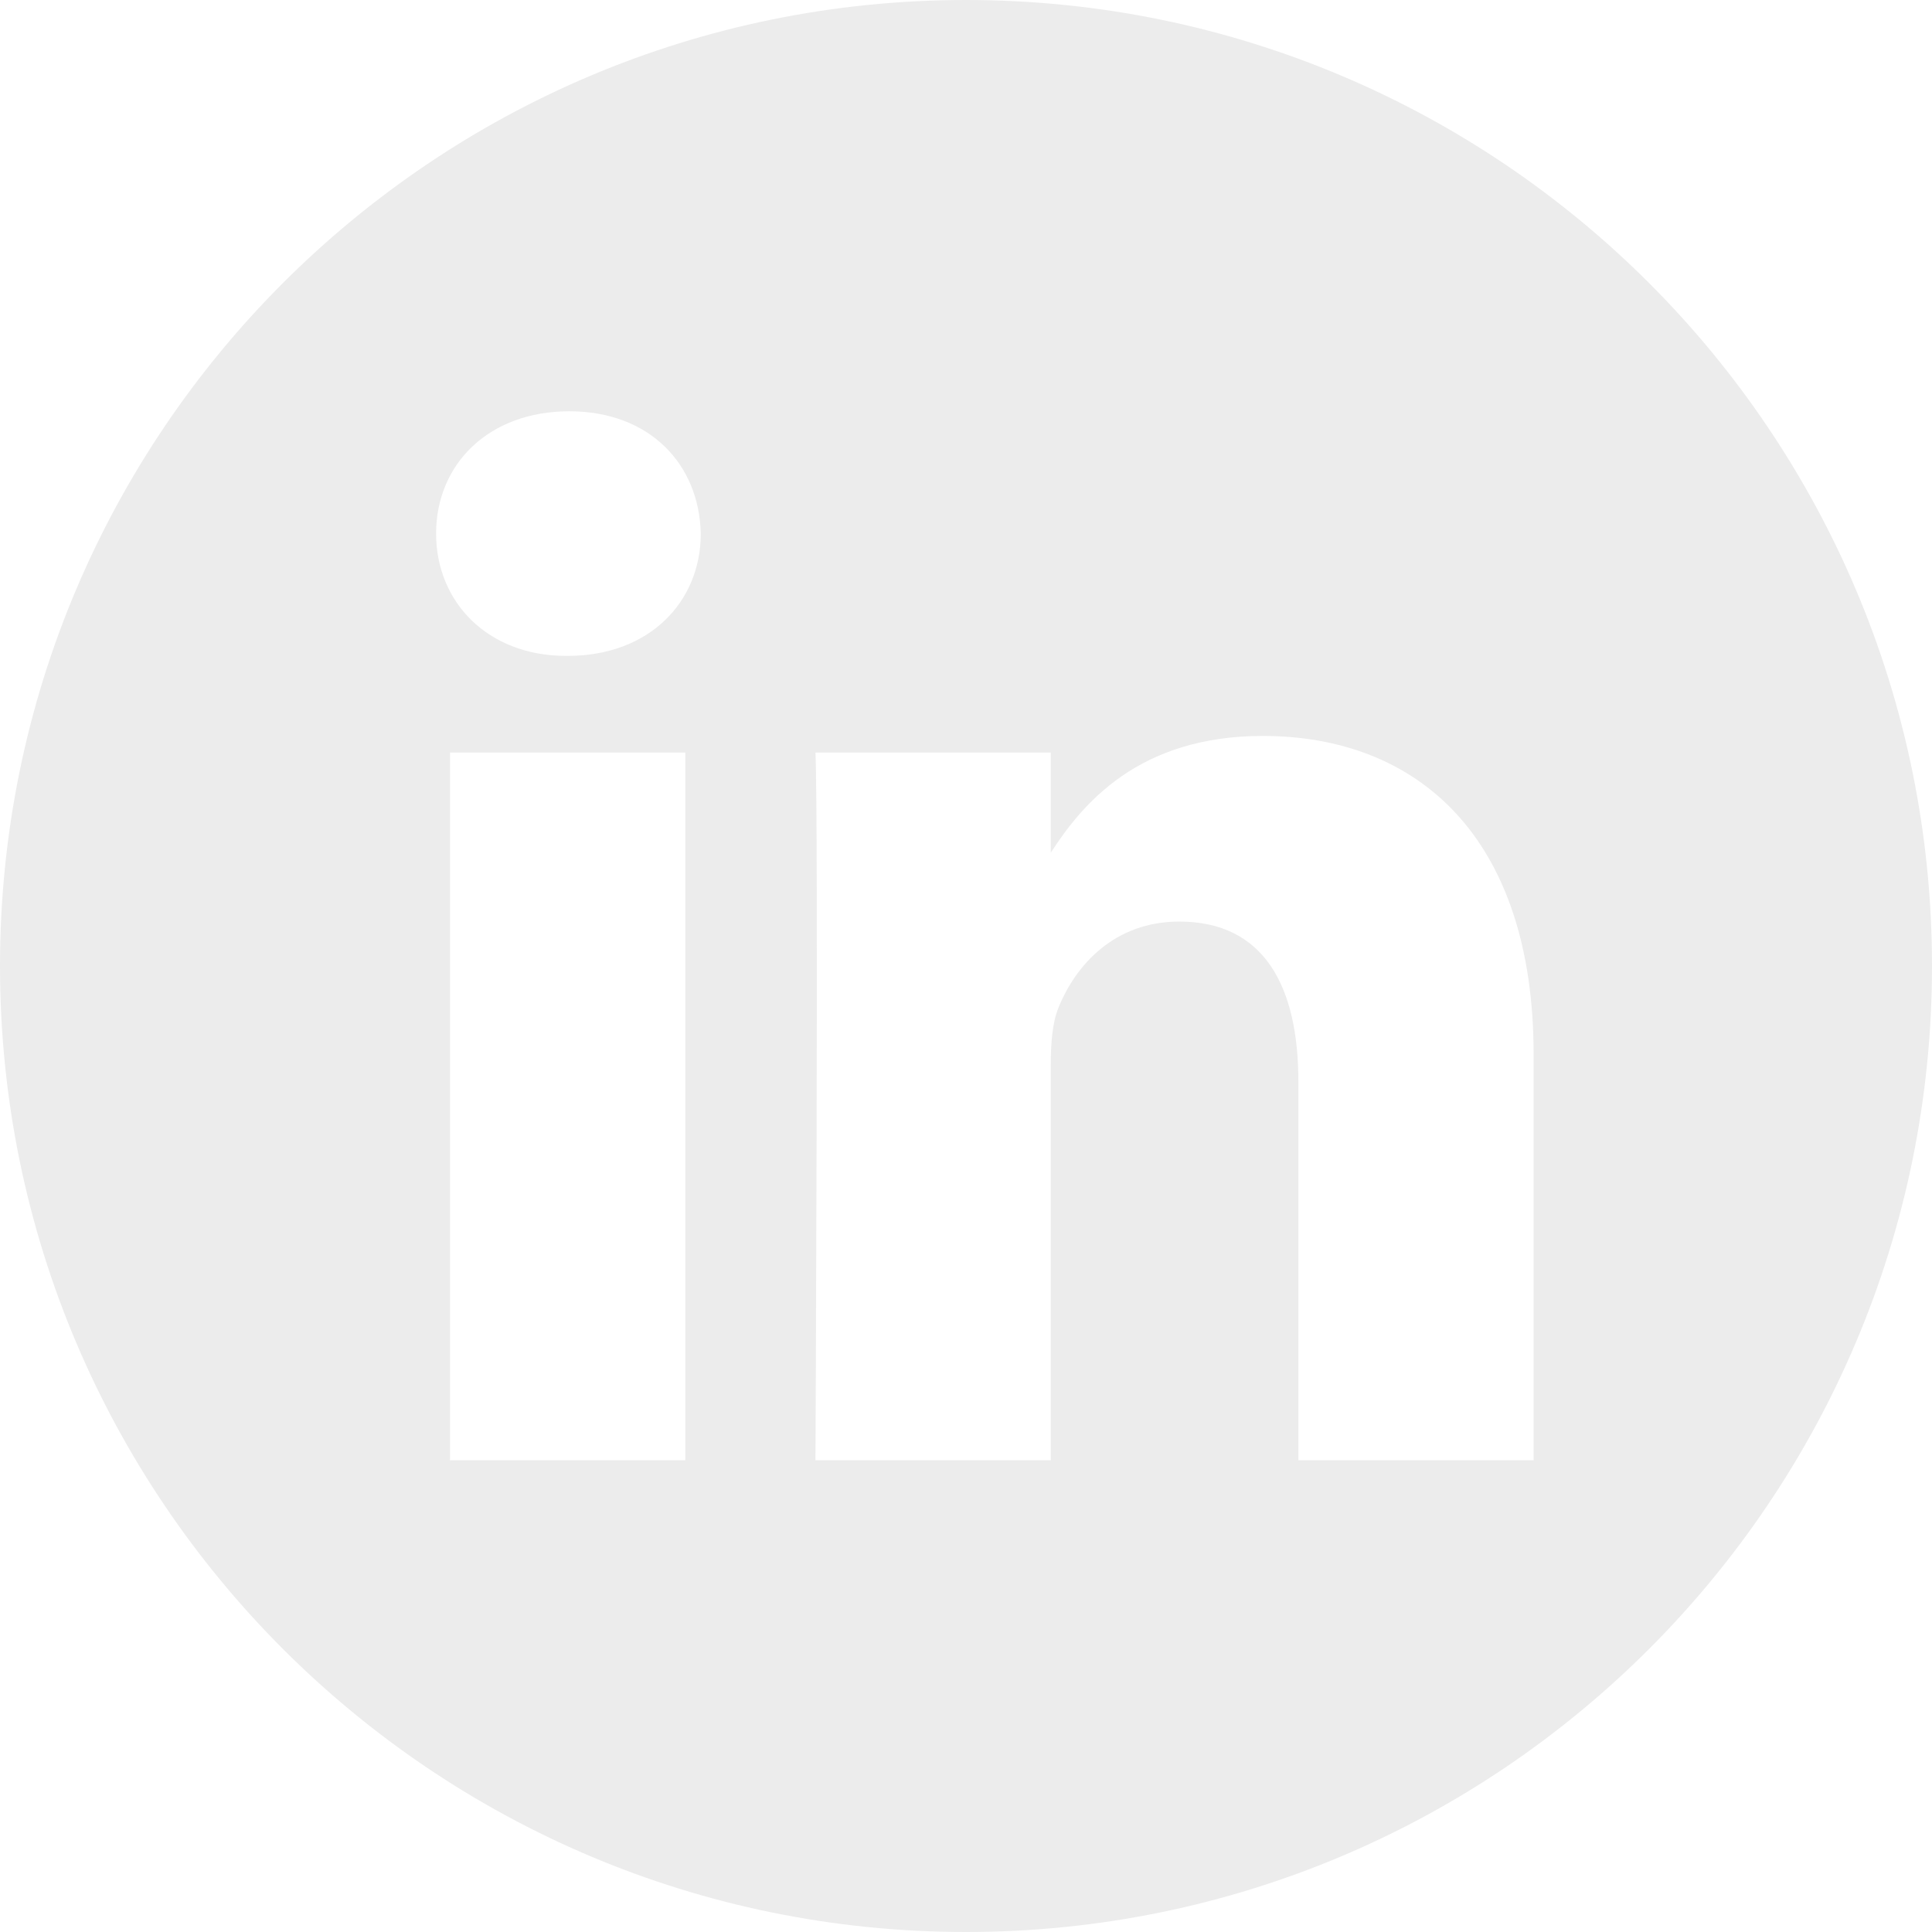
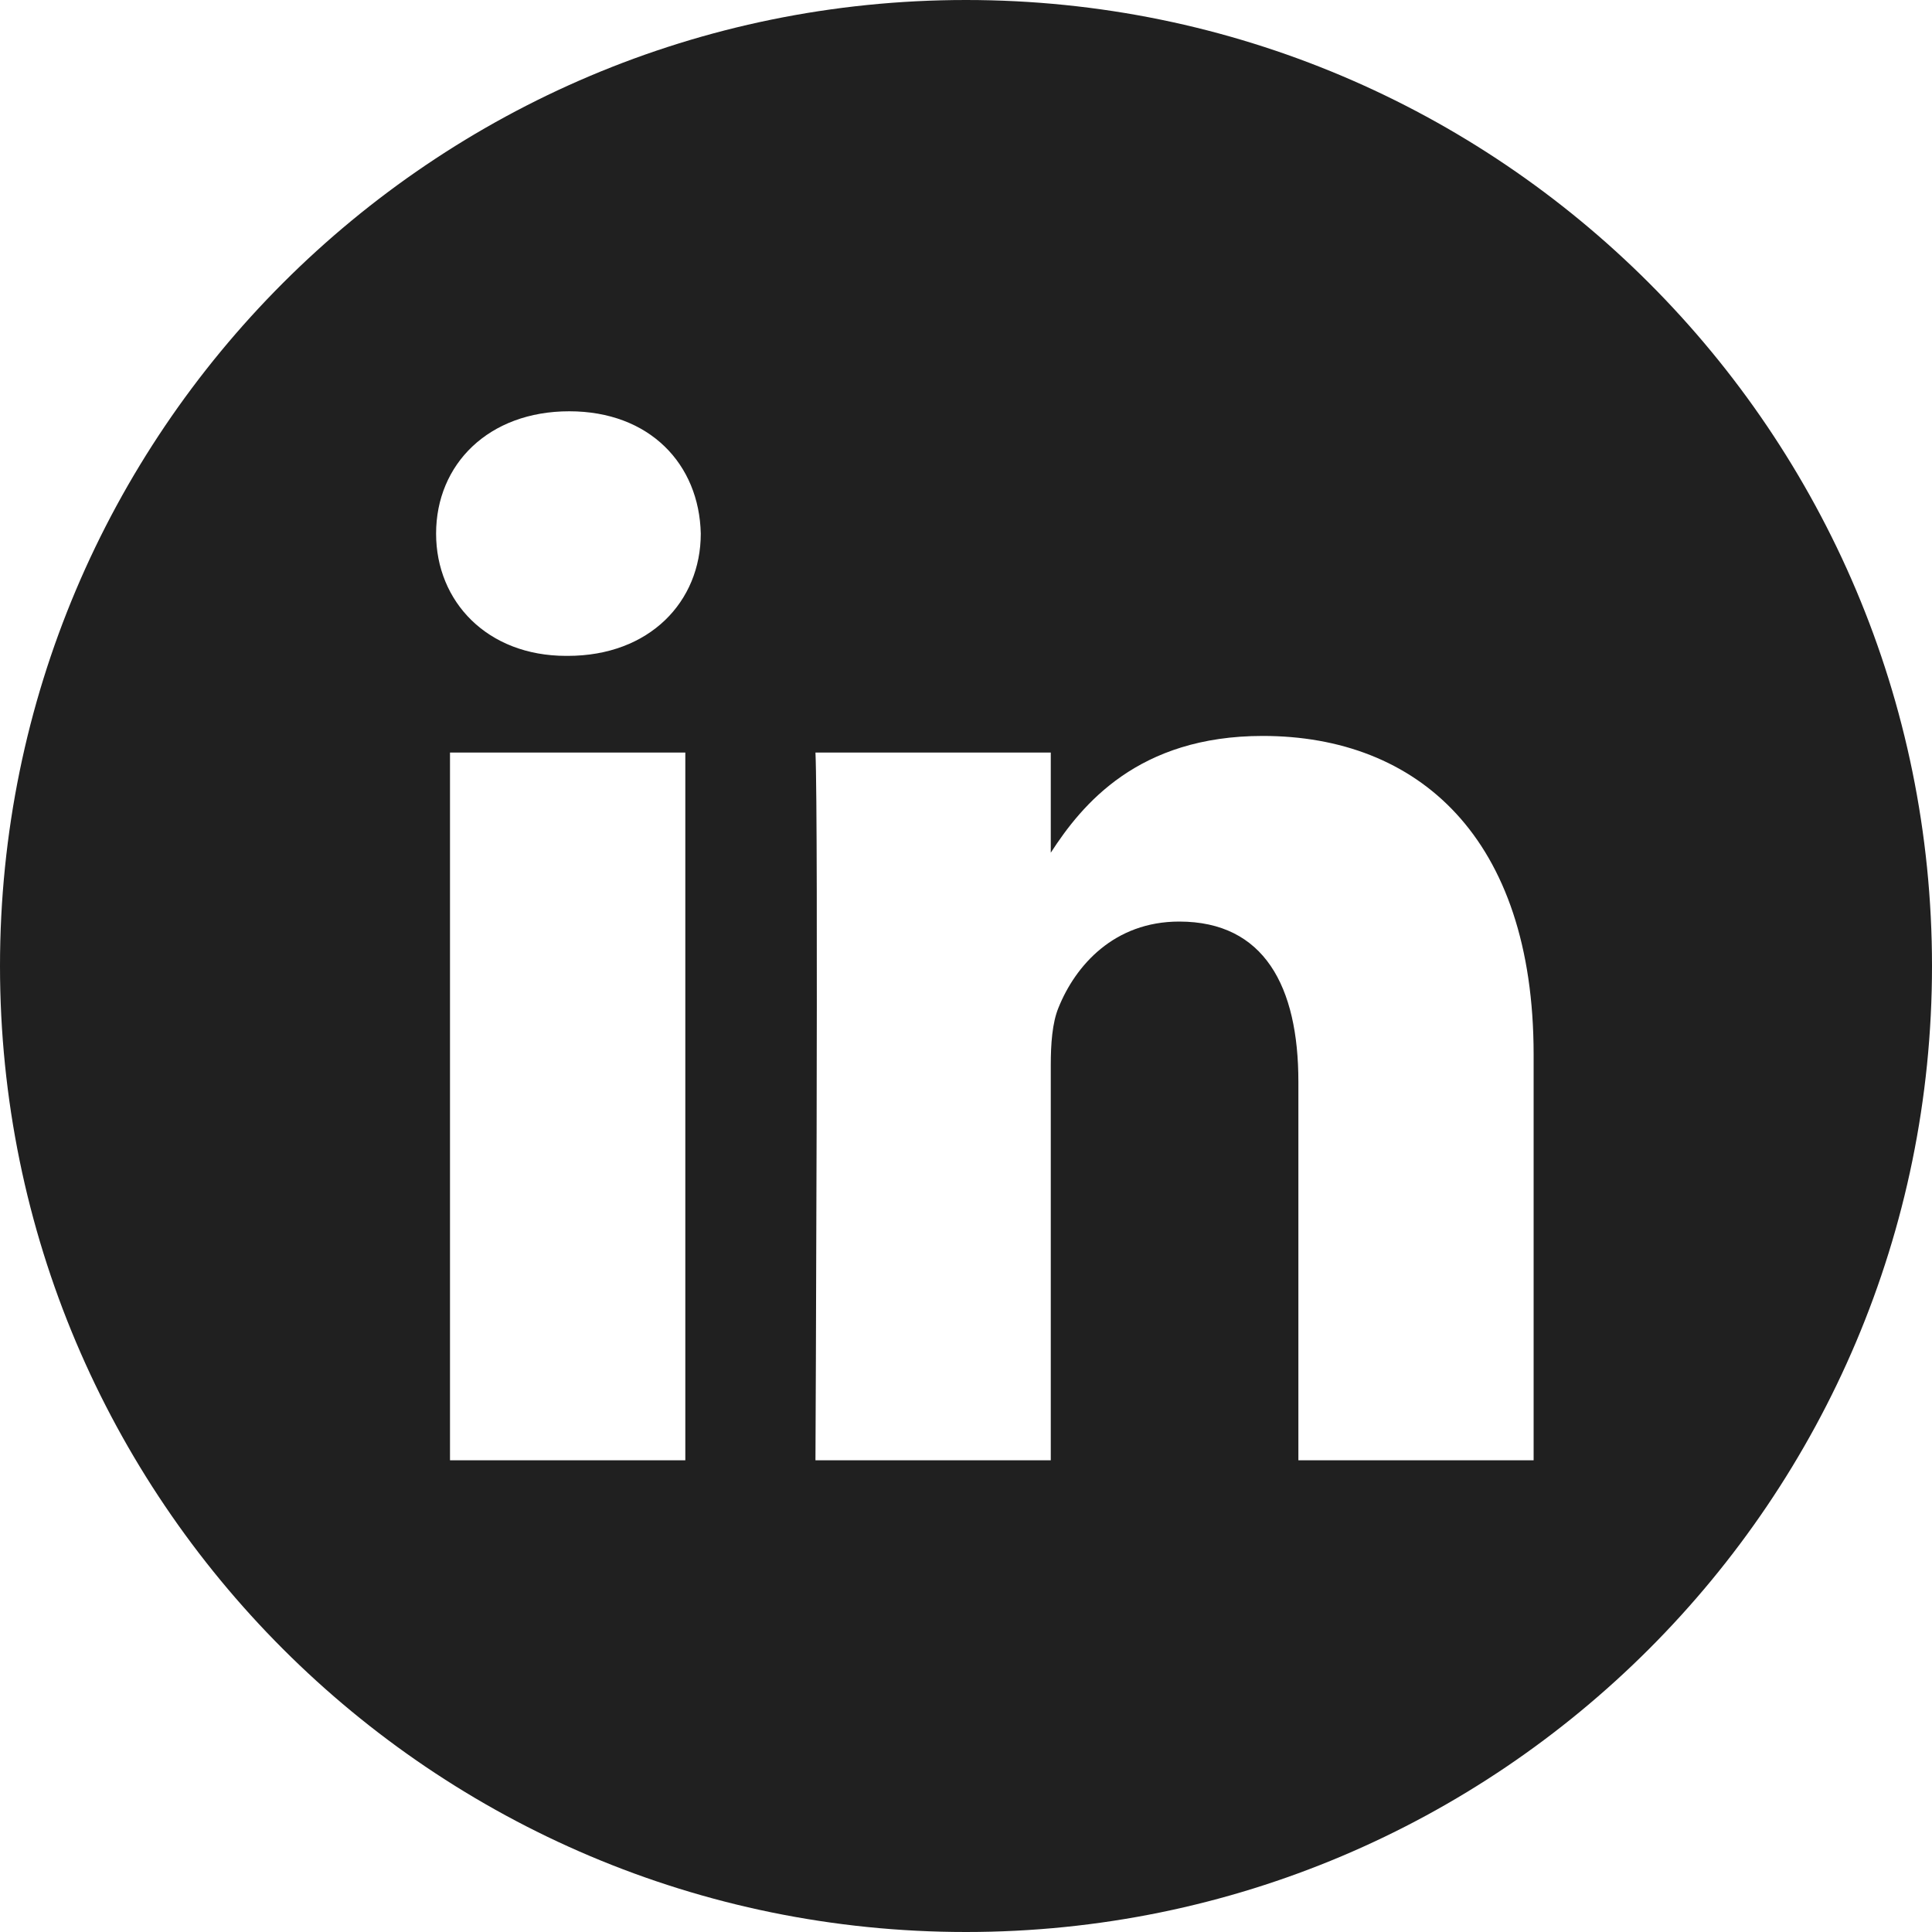
<svg xmlns="http://www.w3.org/2000/svg" width="25" height="25" viewBox="0 0 25 25" fill="none">
-   <path d="M12.5 0C5.598 0 0 5.598 0 12.5C0 19.402 5.598 25 12.5 25C19.402 25 25 19.402 25 12.5C25 5.598 19.402 0 12.5 0ZM8.868 18.896H5.823V9.738H8.868V18.896ZM7.346 8.487H7.326C6.304 8.487 5.643 7.784 5.643 6.905C5.643 6.006 6.324 5.322 7.366 5.322C8.407 5.322 9.048 6.006 9.068 6.905C9.068 7.784 8.407 8.487 7.346 8.487ZM19.845 18.896H16.801V13.997C16.801 12.765 16.36 11.925 15.259 11.925C14.418 11.925 13.917 12.492 13.697 13.039C13.616 13.235 13.597 13.508 13.597 13.782V18.896H10.552C10.552 18.896 10.592 10.597 10.552 9.738H13.597V11.034C14.001 10.41 14.725 9.523 16.34 9.523C18.343 9.523 19.845 10.832 19.845 13.645V18.896Z" fill="#ECECEC" />
+   <path d="M12.5 0C5.598 0 0 5.598 0 12.5C0 19.402 5.598 25 12.5 25C19.402 25 25 19.402 25 12.5C25 5.598 19.402 0 12.5 0ZM8.868 18.896H5.823V9.738H8.868V18.896ZM7.346 8.487H7.326C6.304 8.487 5.643 7.784 5.643 6.905C5.643 6.006 6.324 5.322 7.366 5.322C8.407 5.322 9.048 6.006 9.068 6.905C9.068 7.784 8.407 8.487 7.346 8.487ZM19.845 18.896H16.801V13.997C16.801 12.765 16.36 11.925 15.259 11.925C14.418 11.925 13.917 12.492 13.697 13.039C13.616 13.235 13.597 13.508 13.597 13.782V18.896H10.552C10.552 18.896 10.592 10.597 10.552 9.738H13.597V11.034C14.001 10.41 14.725 9.523 16.34 9.523C18.343 9.523 19.845 10.832 19.845 13.645V18.896Z" fill="#202020" />
</svg>
